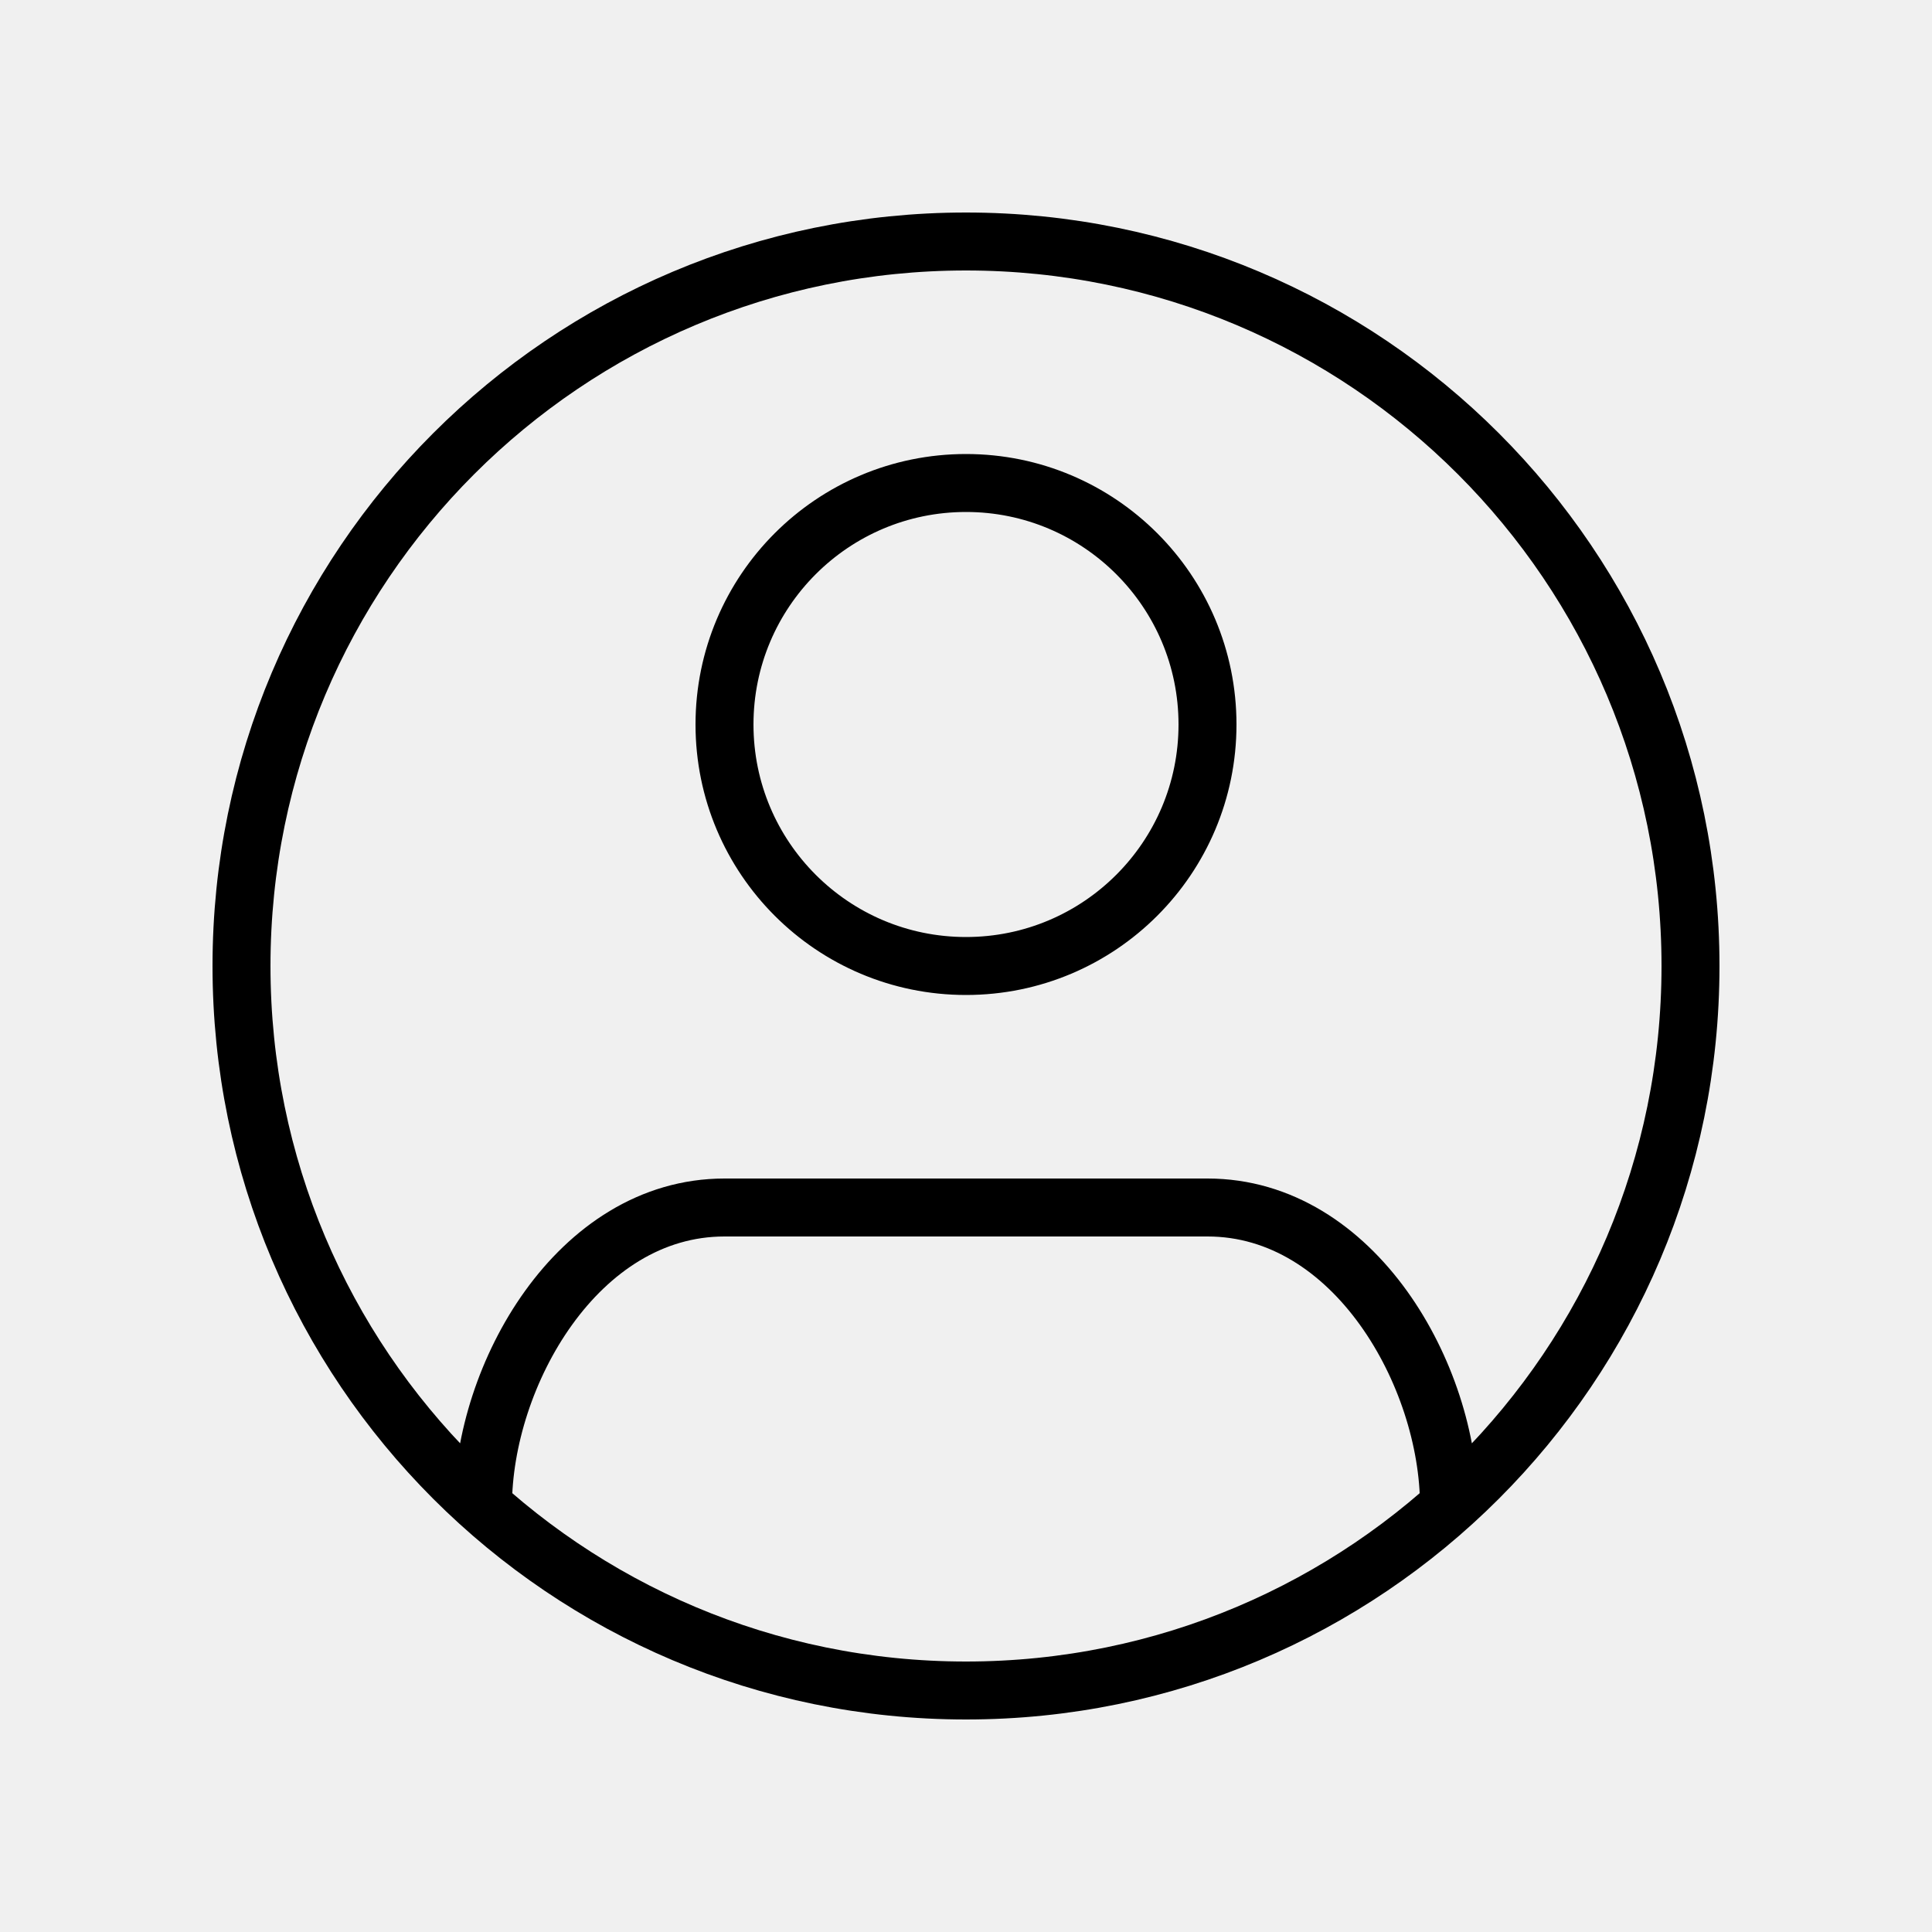
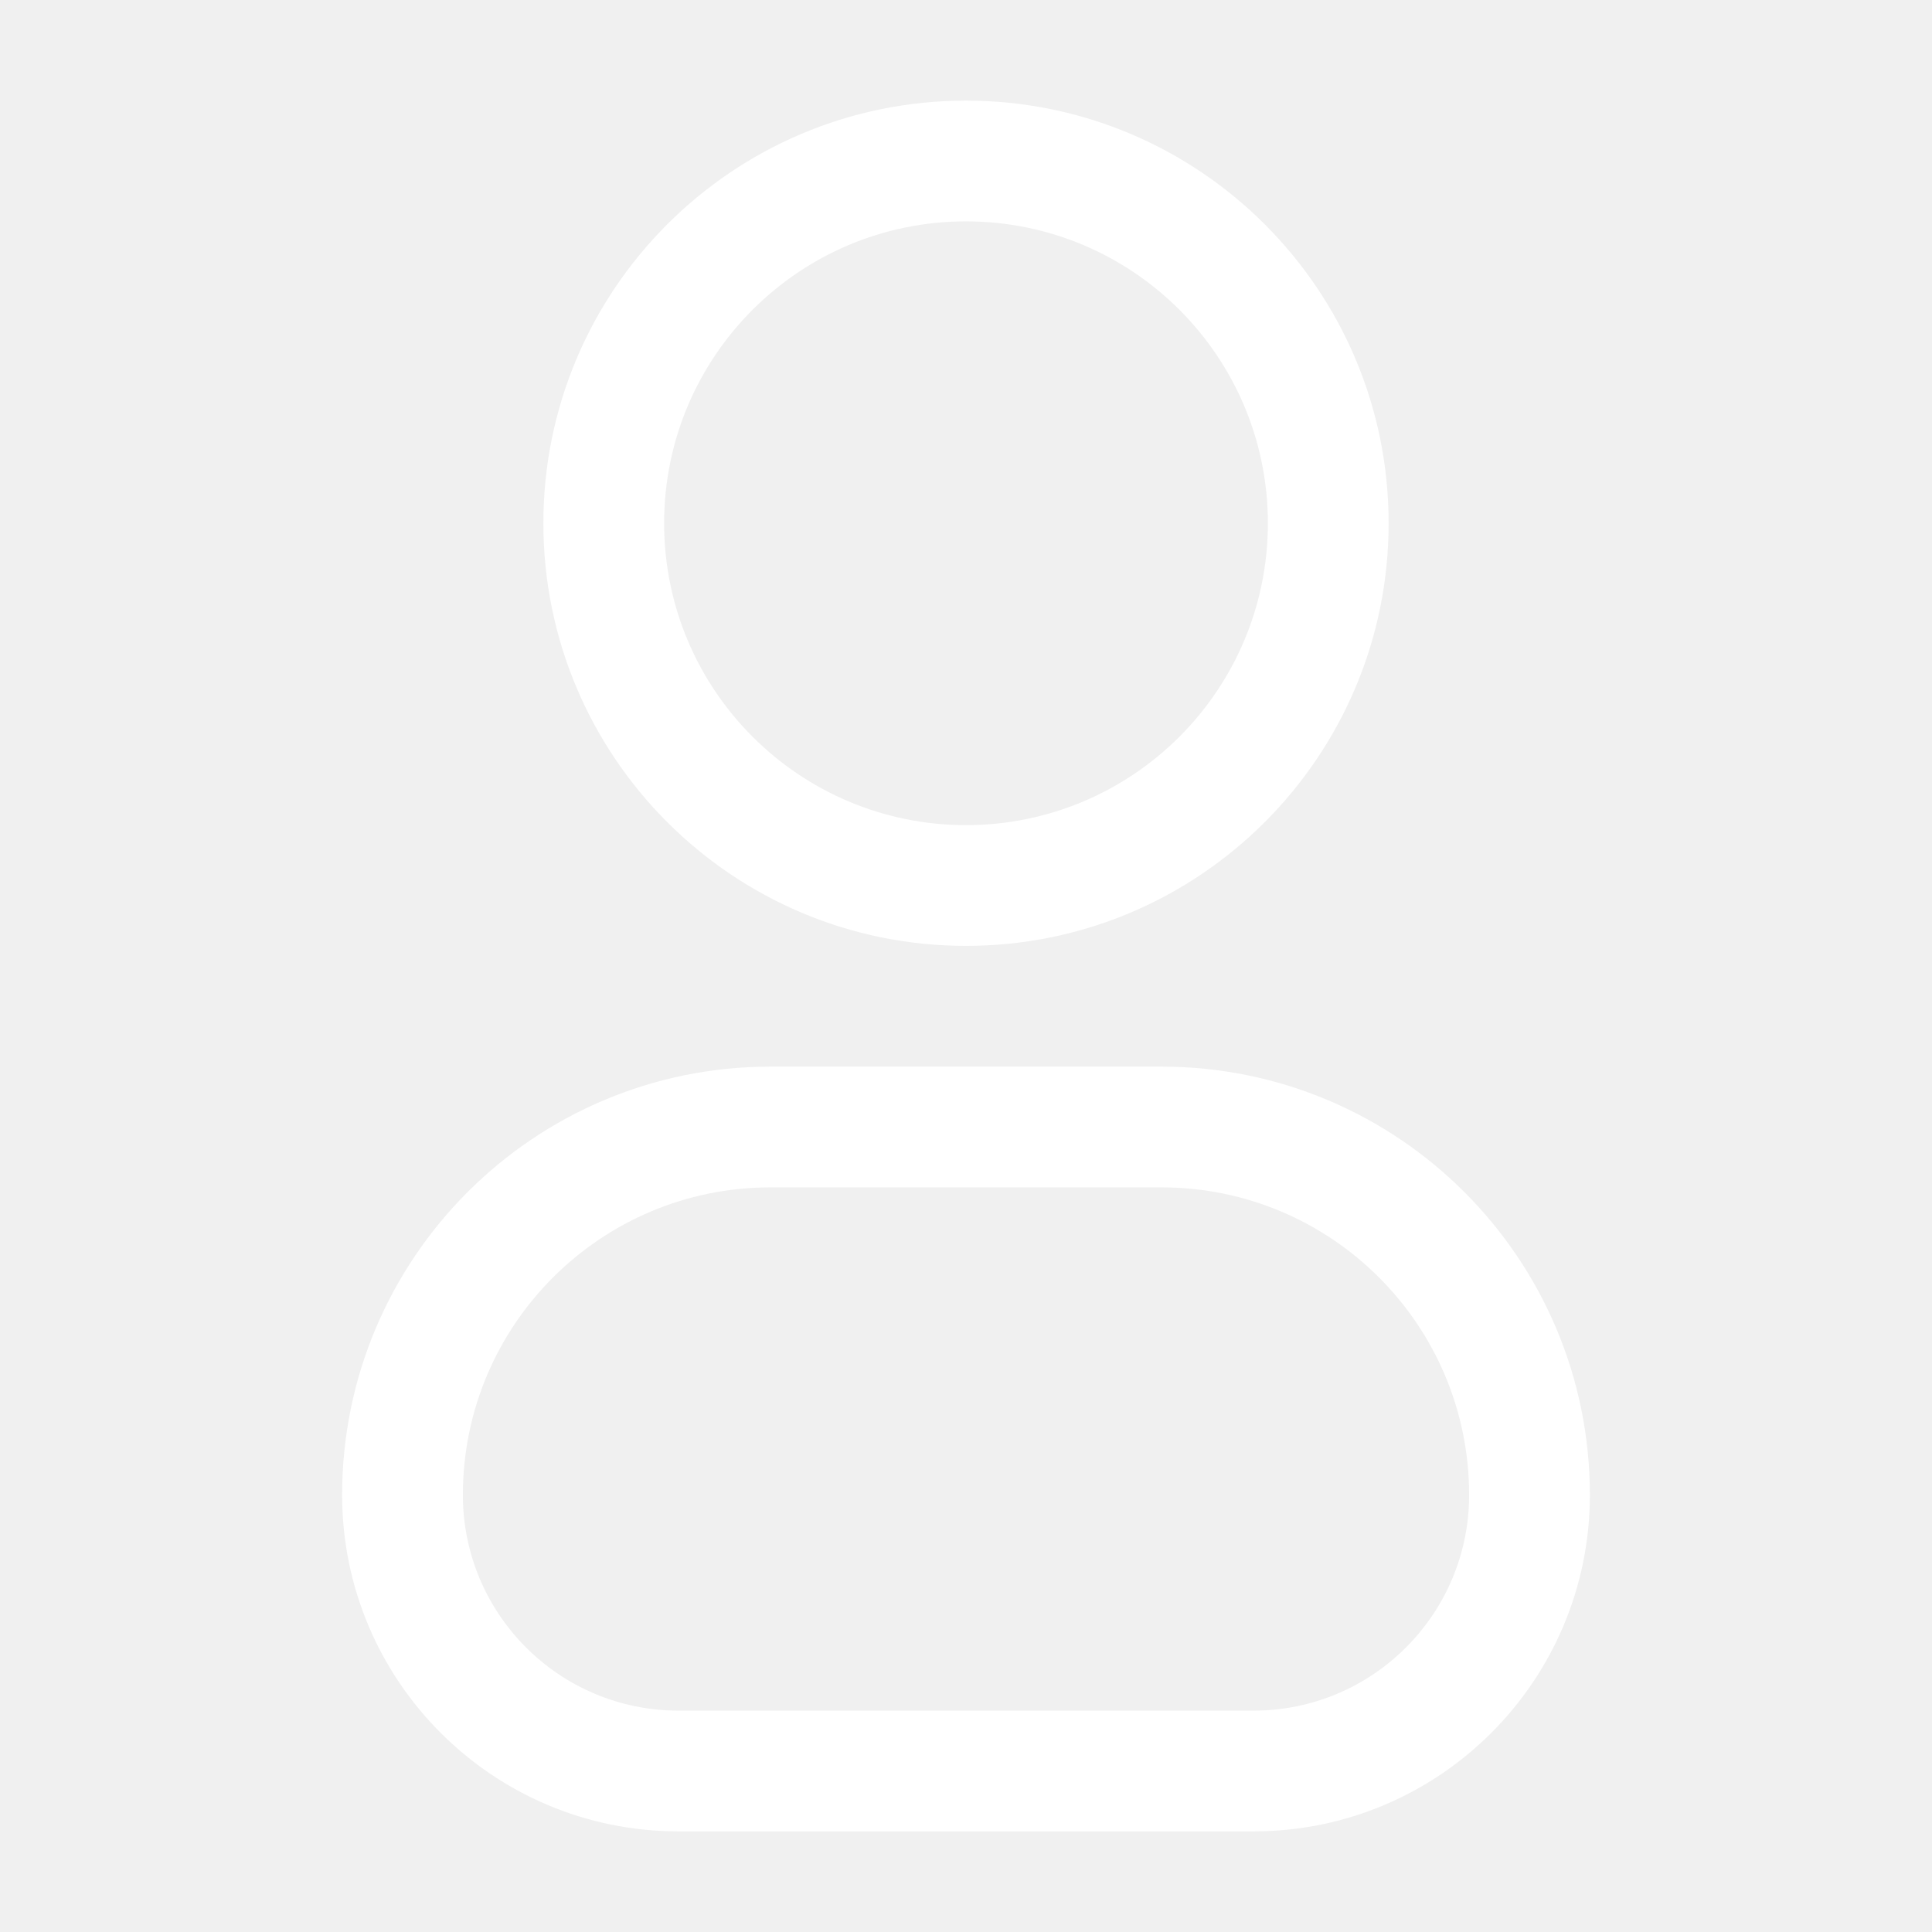
- <svg xmlns="http://www.w3.org/2000/svg" width="256px" height="256px" viewBox="0 0 24.00 24.00" fill="none">
+ <svg xmlns="http://www.w3.org/2000/svg" width="256px" height="256px" viewBox="0 0 24 24" fill="none">
  <g id="SVGRepo_bgCarrier" stroke-width="0" />
  <g id="SVGRepo_tracerCarrier" stroke-linecap="round" stroke-linejoin="round" />
  <g id="SVGRepo_iconCarrier">
-     <path d="M18 18.708C18 17.089 16.828 15 15 15H9C7.172 15 6 17.089 6 18.708M3 12C3 7.029 7.029 3 12 3C16.971 3 21 7.029 21 12C21 16.971 16.971 21 12 21C7.029 21 3 16.971 3 12ZM15 9C15 10.657 13.657 12 12 12C10.343 12 9 10.657 9 9C9 7.343 10.343 6 12 6C13.657 6 15 7.343 15 9Z" stroke="#000000" stroke-width="0.72" />
+     <g id="style=stroke">
+       <g id="profile">
+         <path id="vector (Stroke)" fill-rule="evenodd" clip-rule="evenodd" d="M12 2.75C9.929 2.75 8.25 4.429 8.25 6.5C8.25 8.571 9.929 10.25 12 10.25C14.071 10.25 15.75 8.571 15.75 6.5C15.75 4.429 14.071 2.75 12 2.75ZM6.75 6.5C6.75 3.6 9.101 1.25 12 1.25C14.899 1.25 17.25 3.6 17.25 6.5C17.25 9.399 14.899 11.75 12 11.75C9.101 11.75 6.75 9.399 6.75 6.5Z" fill="#ffffff" />
+         <path id="rec (Stroke)" fill-rule="evenodd" clip-rule="evenodd" d="M4.25 18.571C4.25 15.633 6.632 13.25 9.571 13.25H14.429C17.367 13.25 19.75 15.633 19.75 18.571C19.75 20.879 17.879 22.75 15.571 22.75H8.429C6.121 22.75 4.25 20.879 4.25 18.571ZM9.571 14.75C7.461 14.75 5.75 16.461 5.75 18.571C5.75 20.051 6.949 21.25 8.429 21.25H15.571C17.051 21.25 18.25 20.051 18.25 18.571C18.25 16.461 16.539 14.75 14.429 14.75H9.571Z" fill="#ffffff" />
+       </g>
+     </g>
  </g>
</svg>
